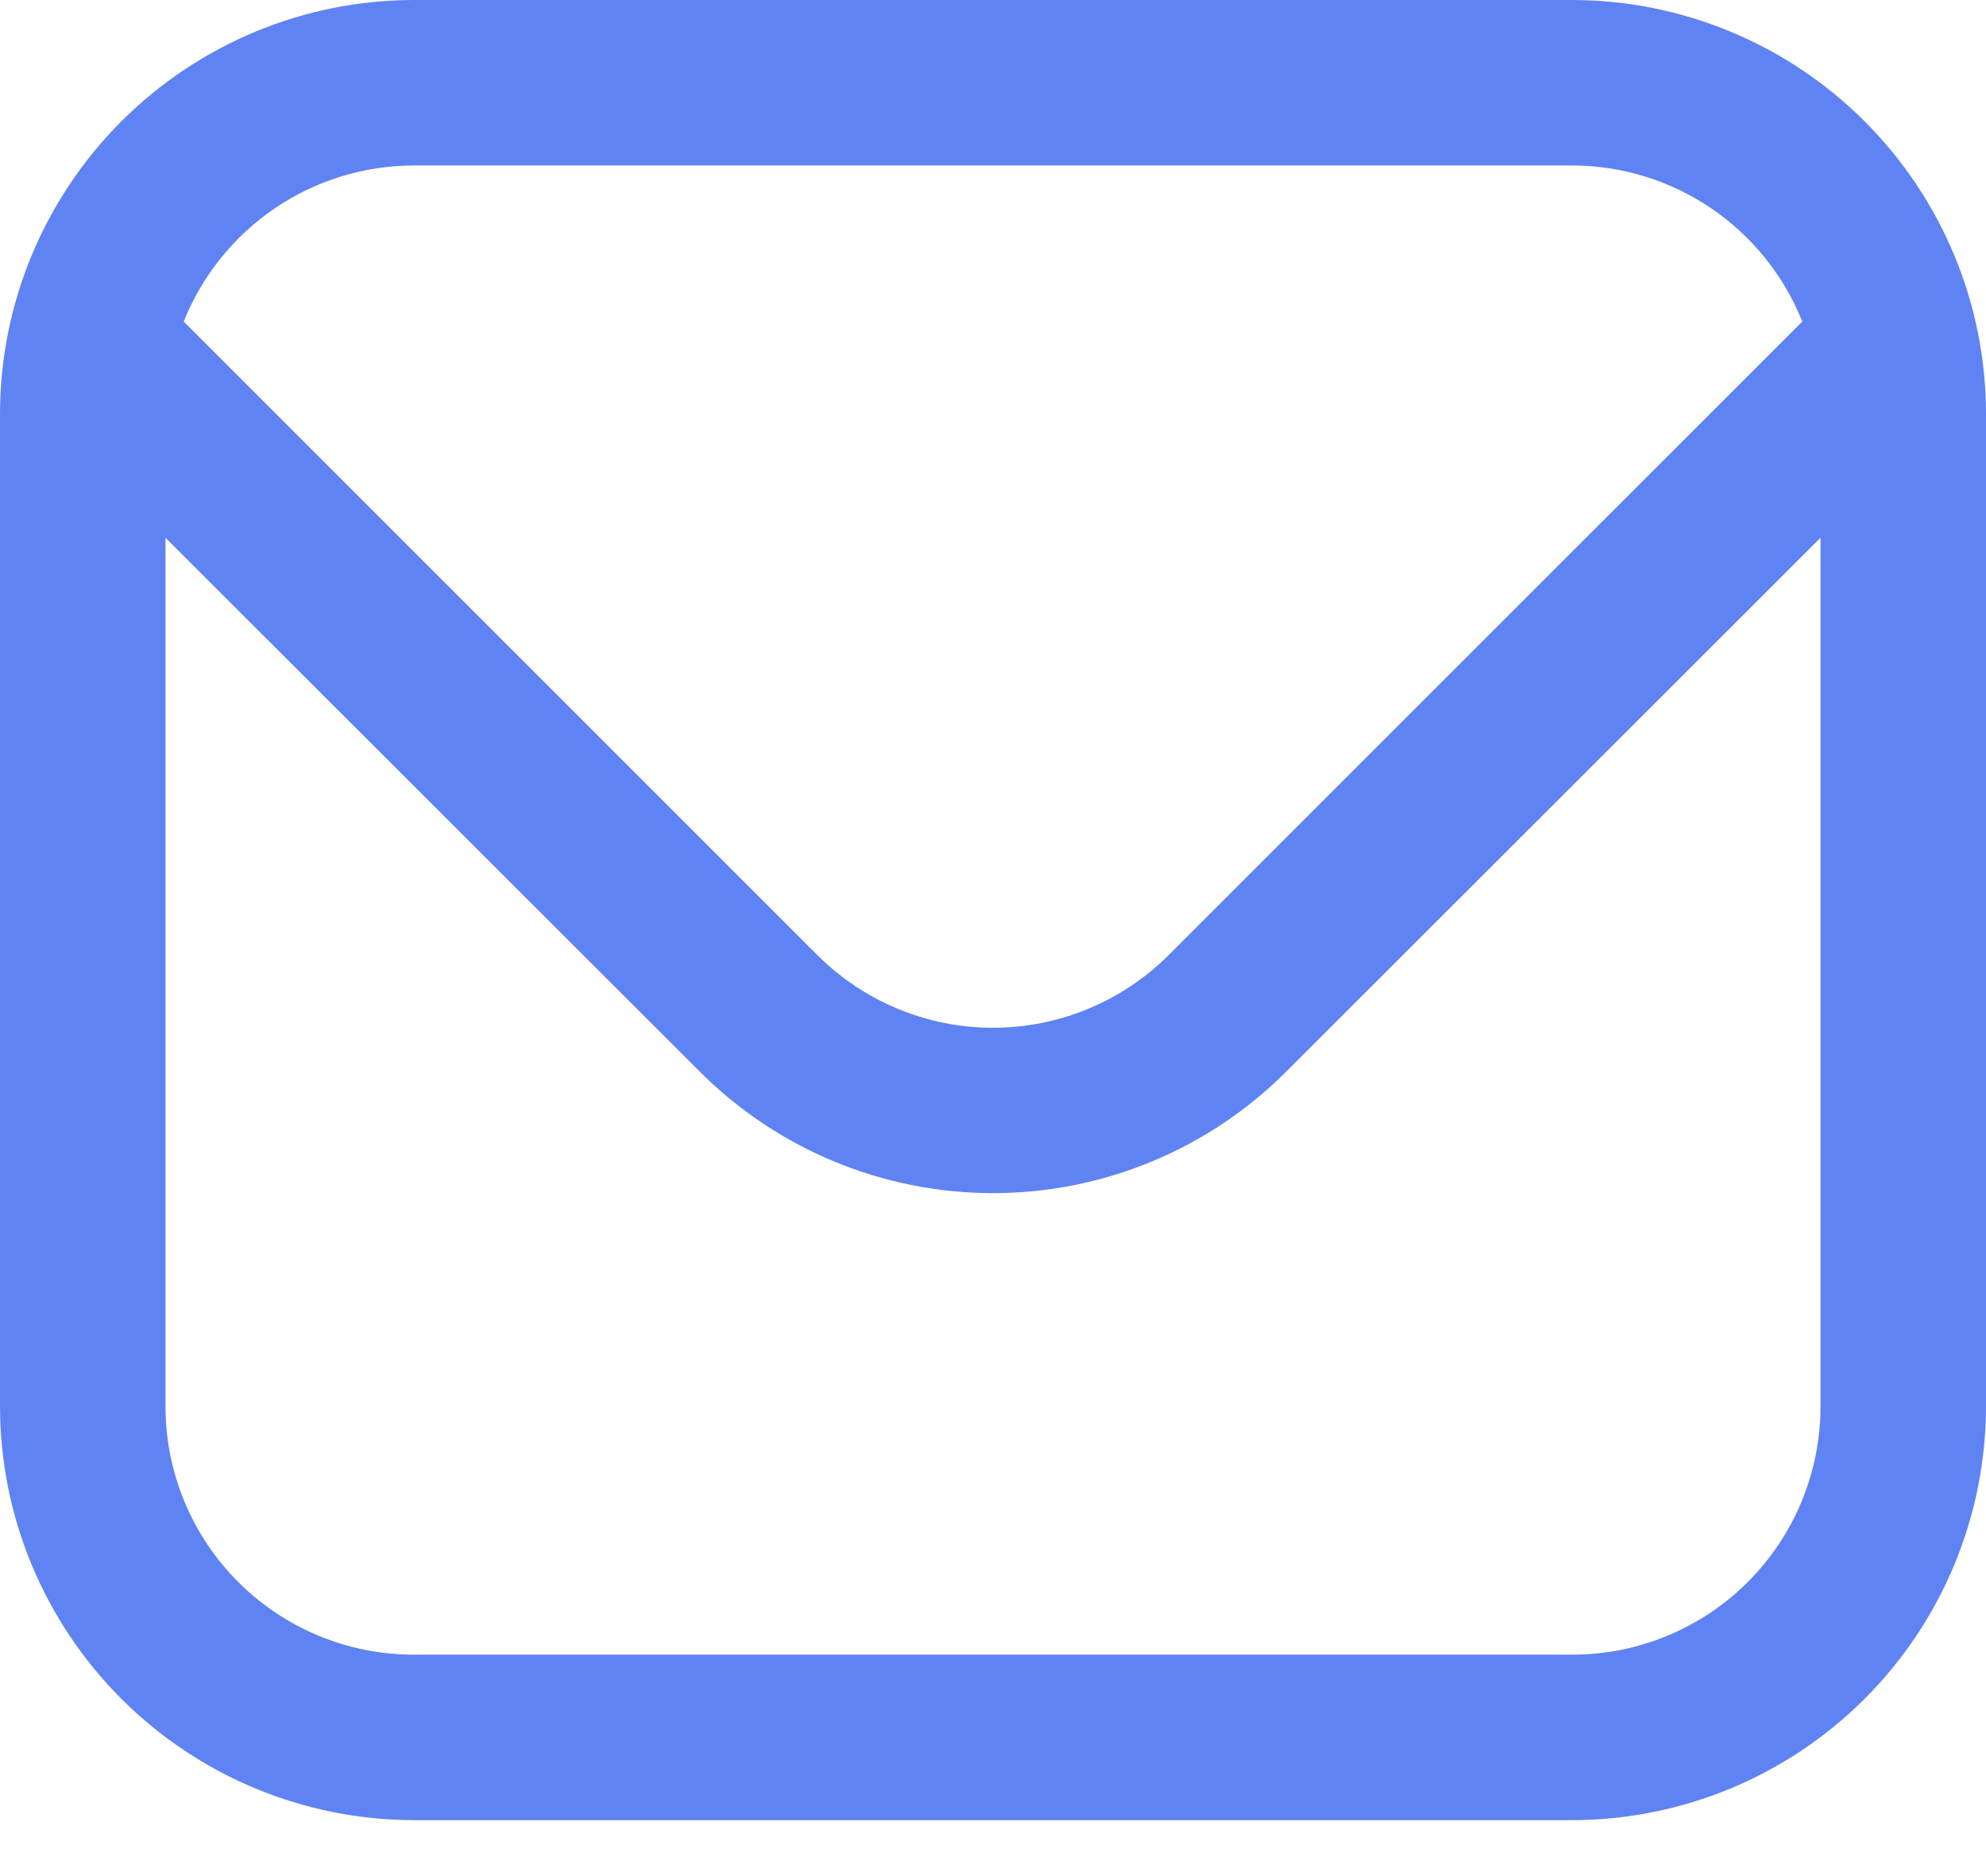
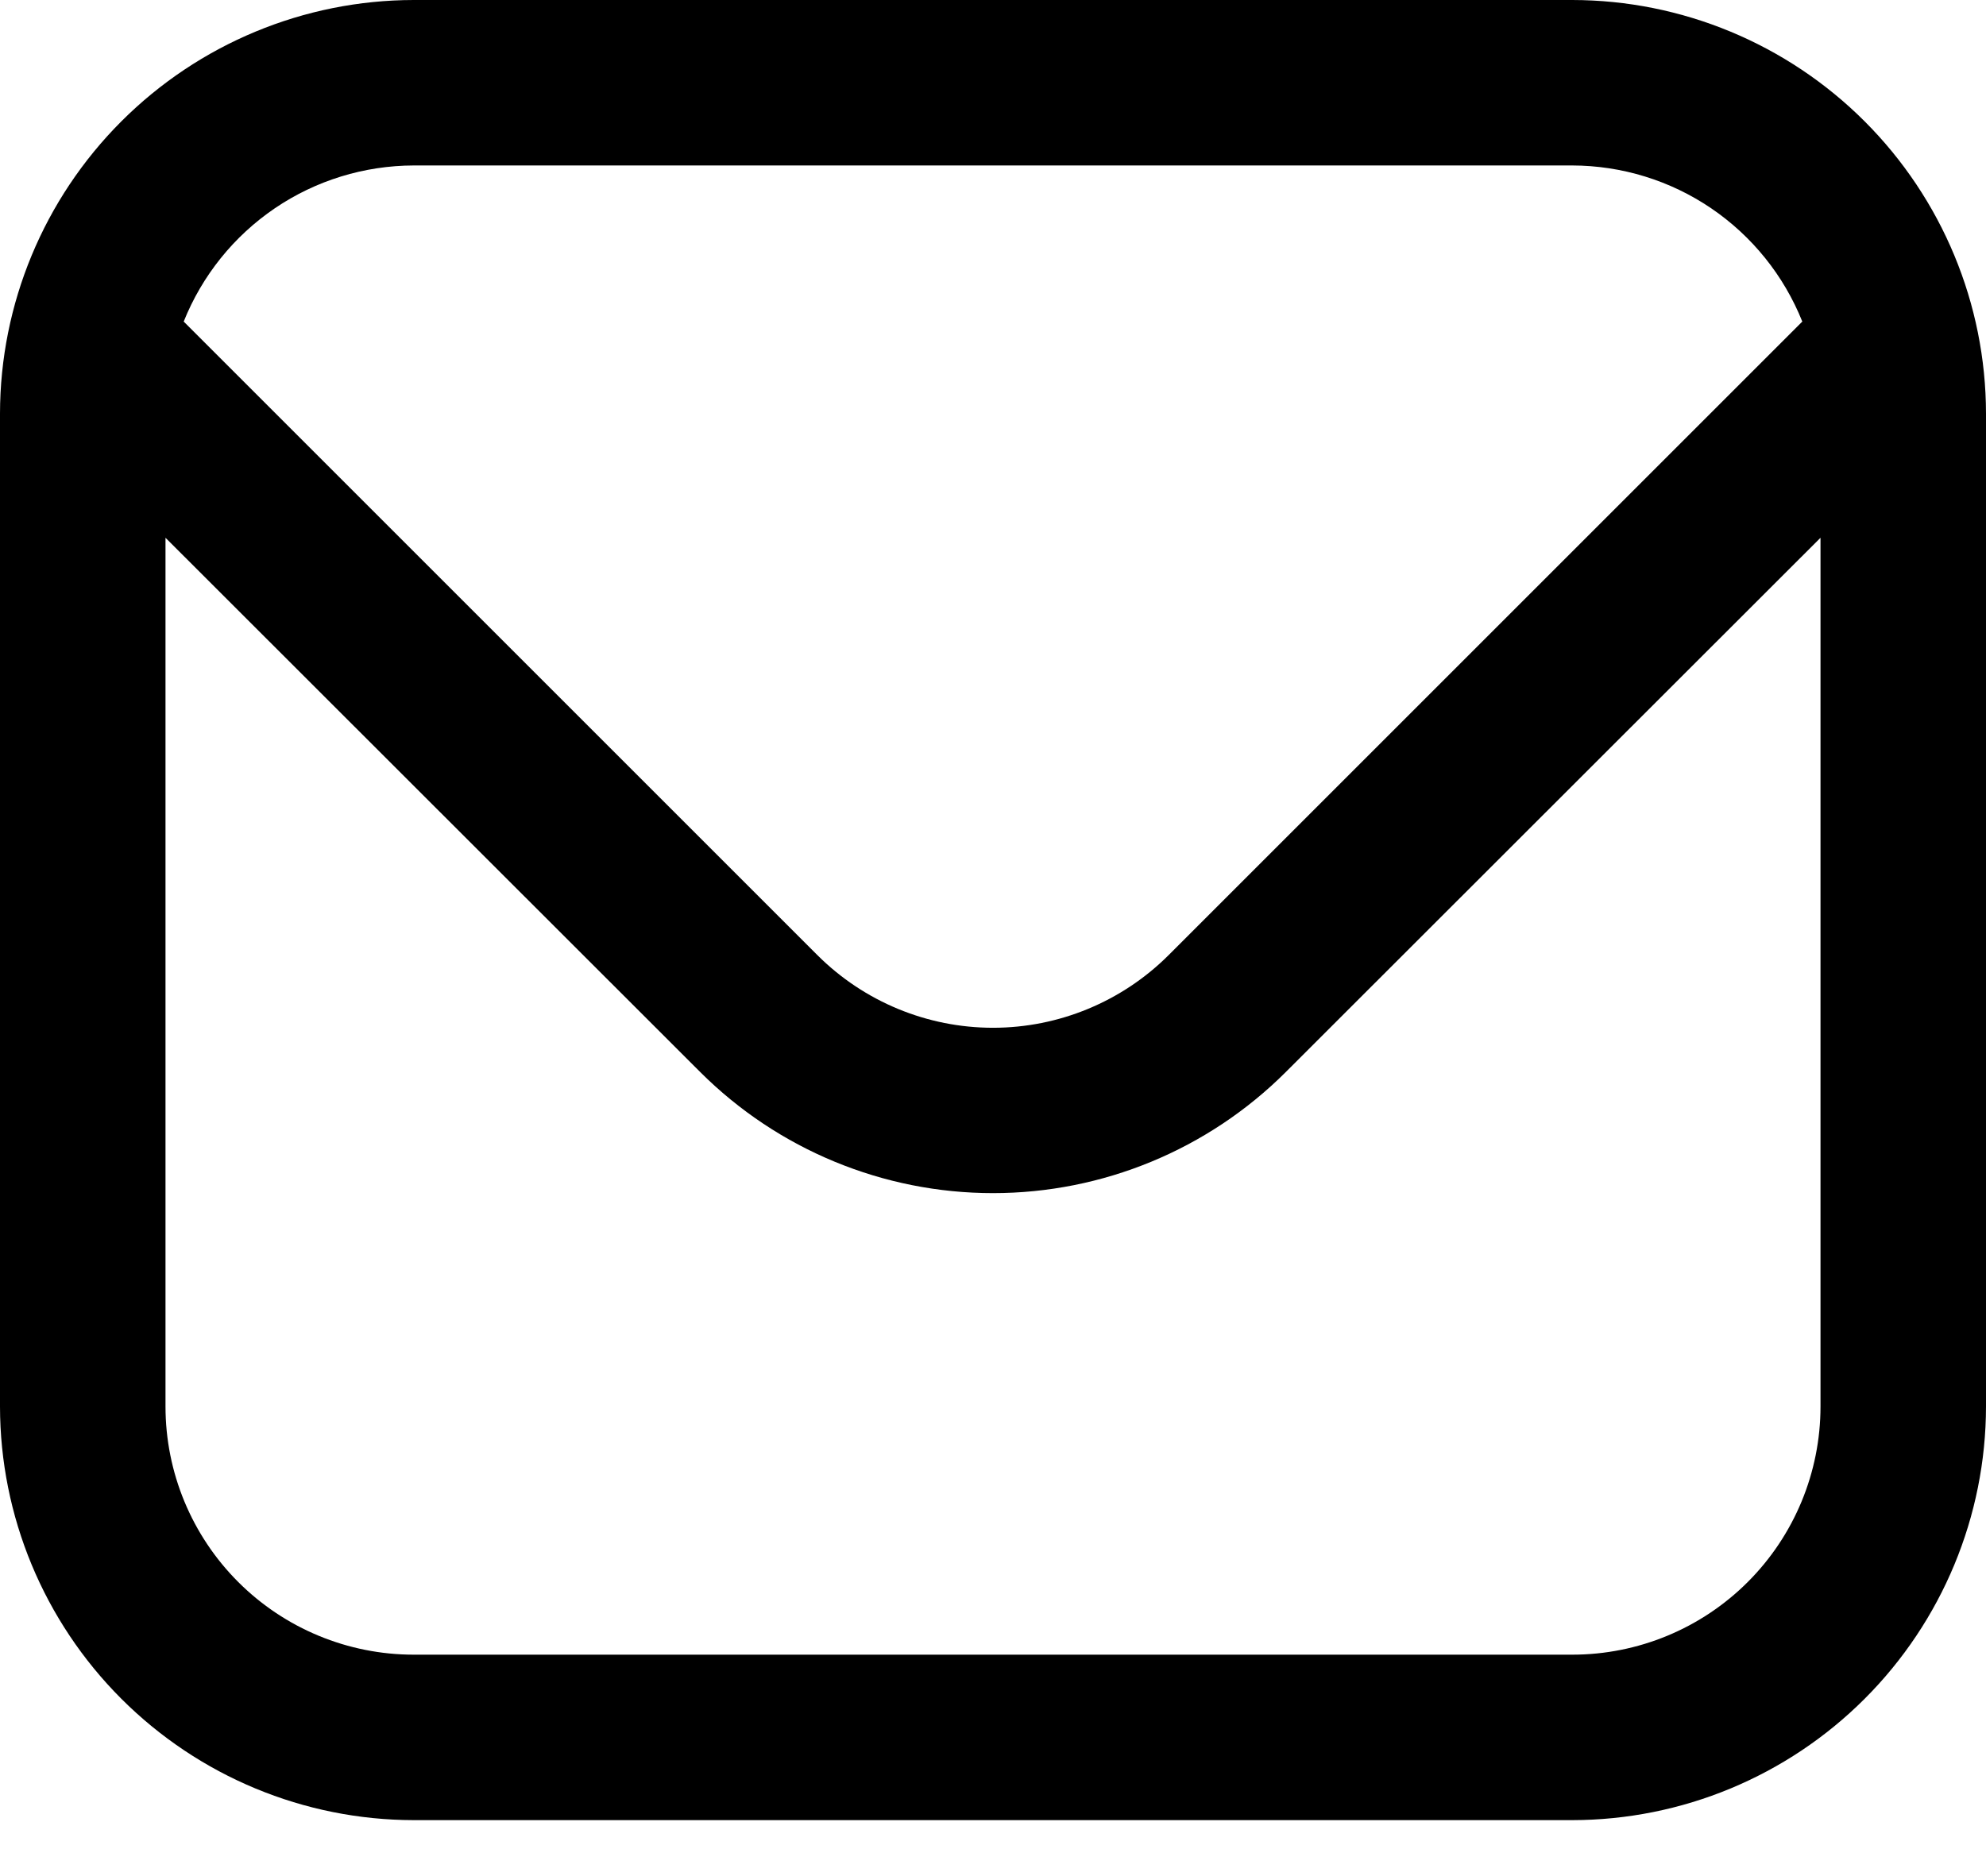
<svg xmlns="http://www.w3.org/2000/svg" width="18" height="17" viewBox="0 0 18 17" fill="none">
-   <path d="M14.25 0H3.75C2.756 0.001 1.803 0.397 1.1 1.1C0.397 1.803 0.001 2.756 0 3.75L0 12.75C0.001 13.744 0.397 14.697 1.1 15.4C1.803 16.103 2.756 16.499 3.75 16.5H14.25C15.244 16.499 16.197 16.103 16.9 15.4C17.603 14.697 17.999 13.744 18 12.75V3.75C17.999 2.756 17.603 1.803 16.9 1.1C16.197 0.397 15.244 0.001 14.25 0ZM3.75 1.5H14.25C14.699 1.501 15.138 1.636 15.509 1.888C15.881 2.141 16.168 2.498 16.335 2.915L10.591 8.659C10.169 9.08 9.597 9.317 9 9.317C8.403 9.317 7.831 9.08 7.409 8.659L1.665 2.915C1.832 2.498 2.119 2.141 2.491 1.888C2.862 1.636 3.301 1.501 3.75 1.5ZM14.25 15H3.75C3.153 15 2.581 14.763 2.159 14.341C1.737 13.919 1.5 13.347 1.5 12.75V4.875L6.348 9.72C7.052 10.422 8.006 10.816 9 10.816C9.994 10.816 10.948 10.422 11.652 9.72L16.5 4.875V12.75C16.5 13.347 16.263 13.919 15.841 14.341C15.419 14.763 14.847 15 14.25 15Z" fill="#6083F4" />
+   <path d="M14.25 0H3.75C2.756 0.001 1.803 0.397 1.1 1.1C0.397 1.803 0.001 2.756 0 3.75L0 12.75C0.001 13.744 0.397 14.697 1.1 15.4C1.803 16.103 2.756 16.499 3.75 16.5H14.25C15.244 16.499 16.197 16.103 16.9 15.4C17.603 14.697 17.999 13.744 18 12.75V3.75C17.999 2.756 17.603 1.803 16.9 1.1C16.197 0.397 15.244 0.001 14.25 0ZM3.75 1.5H14.25C14.699 1.501 15.138 1.636 15.509 1.888C15.881 2.141 16.168 2.498 16.335 2.915L10.591 8.659C10.169 9.08 9.597 9.317 9 9.317C8.403 9.317 7.831 9.08 7.409 8.659L1.665 2.915C1.832 2.498 2.119 2.141 2.491 1.888C2.862 1.636 3.301 1.501 3.75 1.5ZM14.25 15H3.75C3.153 15 2.581 14.763 2.159 14.341C1.737 13.919 1.5 13.347 1.5 12.75V4.875L6.348 9.72C7.052 10.422 8.006 10.816 9 10.816C9.994 10.816 10.948 10.422 11.652 9.72L16.5 4.875V12.75C16.5 13.347 16.263 13.919 15.841 14.341C15.419 14.763 14.847 15 14.25 15Z" fill="currentColor" />
</svg>
